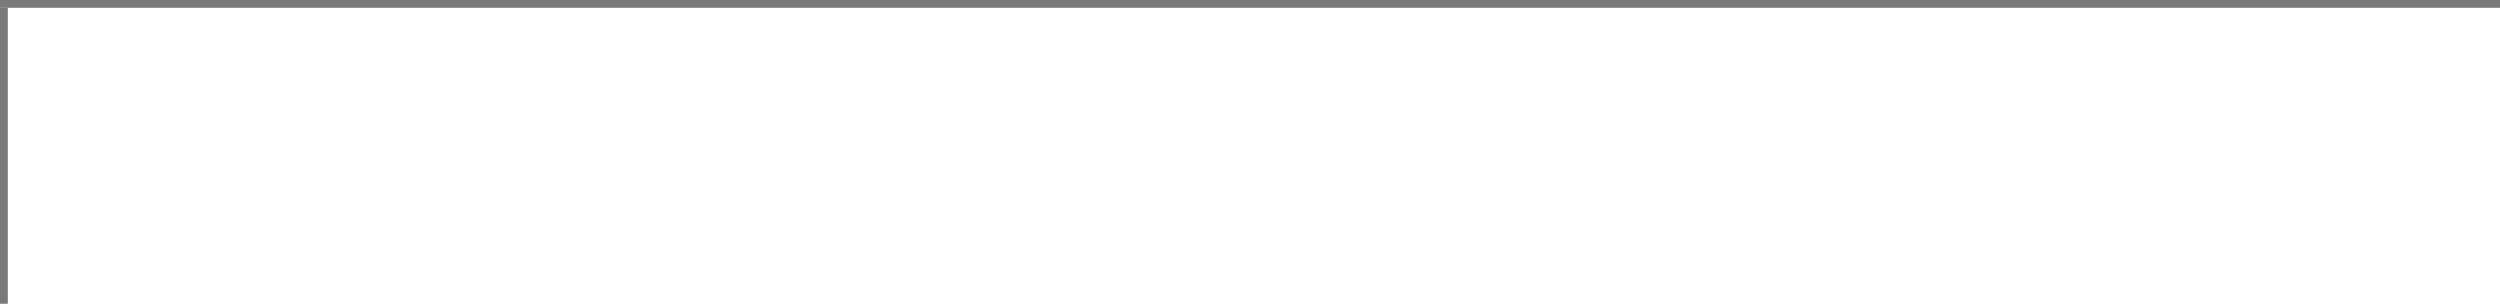
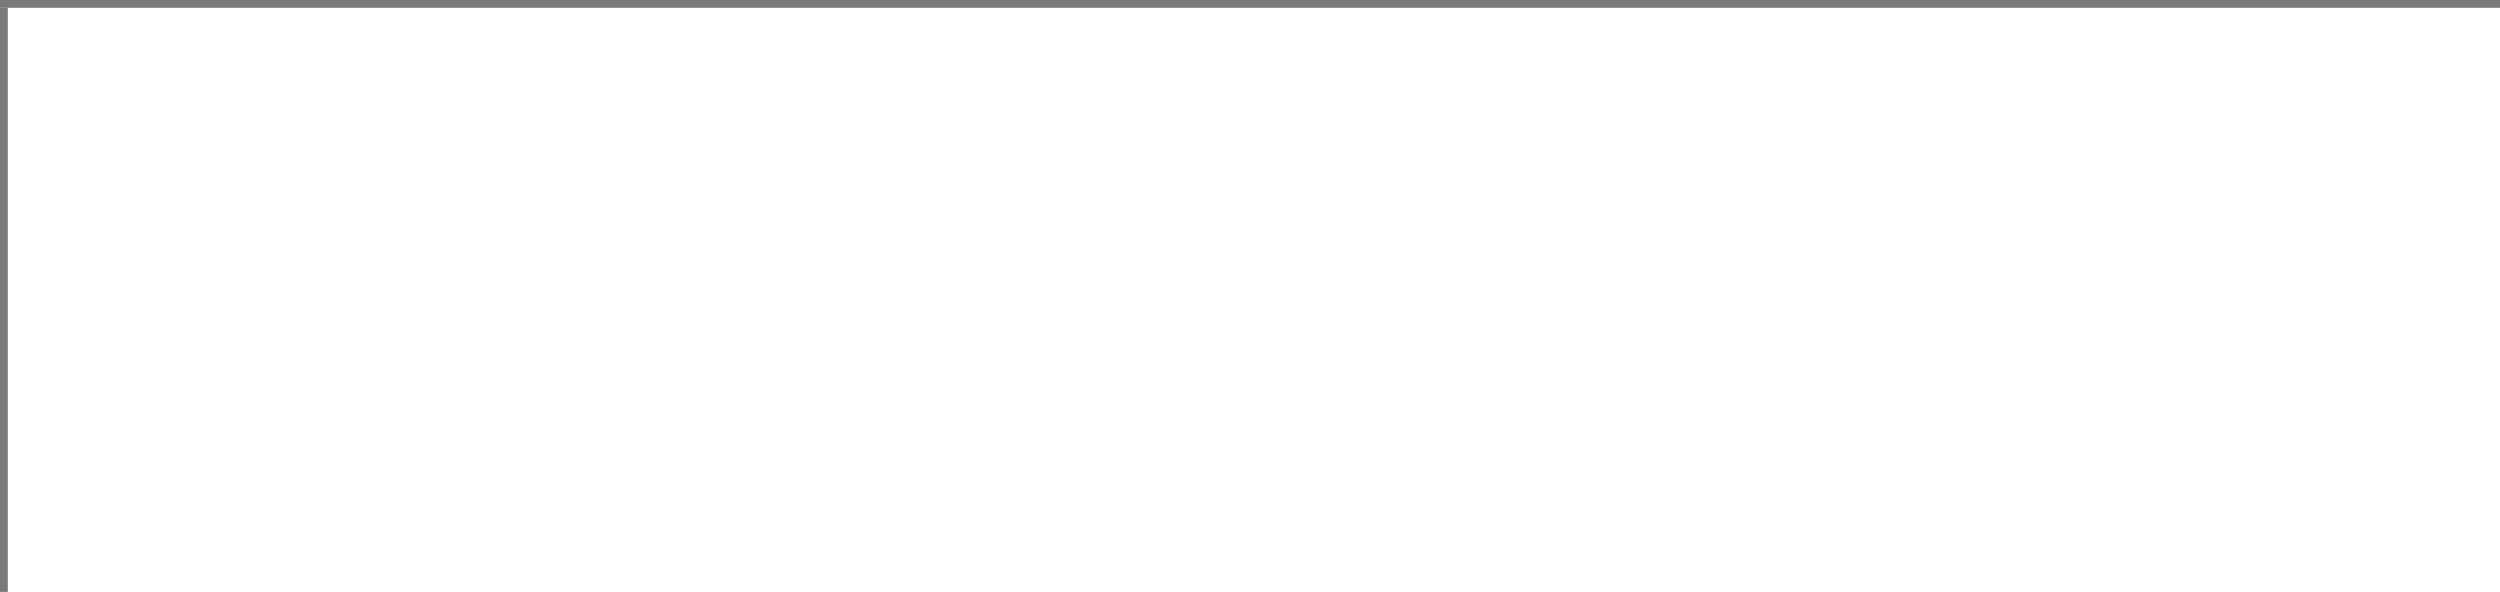
- <svg xmlns="http://www.w3.org/2000/svg" version="1.1" width="321px" height="39px" viewBox="0 349 321 39">
-   <path d="M 1 1  L 321 1  L 321 39  L 1 39  L 1 1  Z " fill-rule="nonzero" fill="rgba(255, 255, 255, 1)" stroke="none" transform="matrix(1 0 0 1 0 349 )" class="fill" />
-   <path d="M 0.5 1  L 0.5 39  " stroke-width="1" stroke-dasharray="0" stroke="rgba(121, 121, 121, 1)" fill="none" transform="matrix(1 0 0 1 0 349 )" class="stroke" />
-   <path d="M 0 0.5  L 321 0.5  " stroke-width="1" stroke-dasharray="0" stroke="rgba(121, 121, 121, 1)" fill="none" transform="matrix(1 0 0 1 0 349 )" class="stroke" />
+ <svg xmlns="http://www.w3.org/2000/svg" version="1.1" width="321px" height="76px" viewBox="0 191 321 76">
+   <path d="M 1 1  L 321 1  L 321 76  L 1 76  L 1 1  Z " fill-rule="nonzero" fill="rgba(255, 255, 255, 1)" stroke="none" transform="matrix(1 0 0 1 0 191 )" class="fill" />
+   <path d="M 0.5 1  L 0.5 76  " stroke-width="1" stroke-dasharray="0" stroke="rgba(121, 121, 121, 1)" fill="none" transform="matrix(1 0 0 1 0 191 )" class="stroke" />
+   <path d="M 0 0.5  L 321 0.5  " stroke-width="1" stroke-dasharray="0" stroke="rgba(121, 121, 121, 1)" fill="none" transform="matrix(1 0 0 1 0 191 )" class="stroke" />
</svg>
